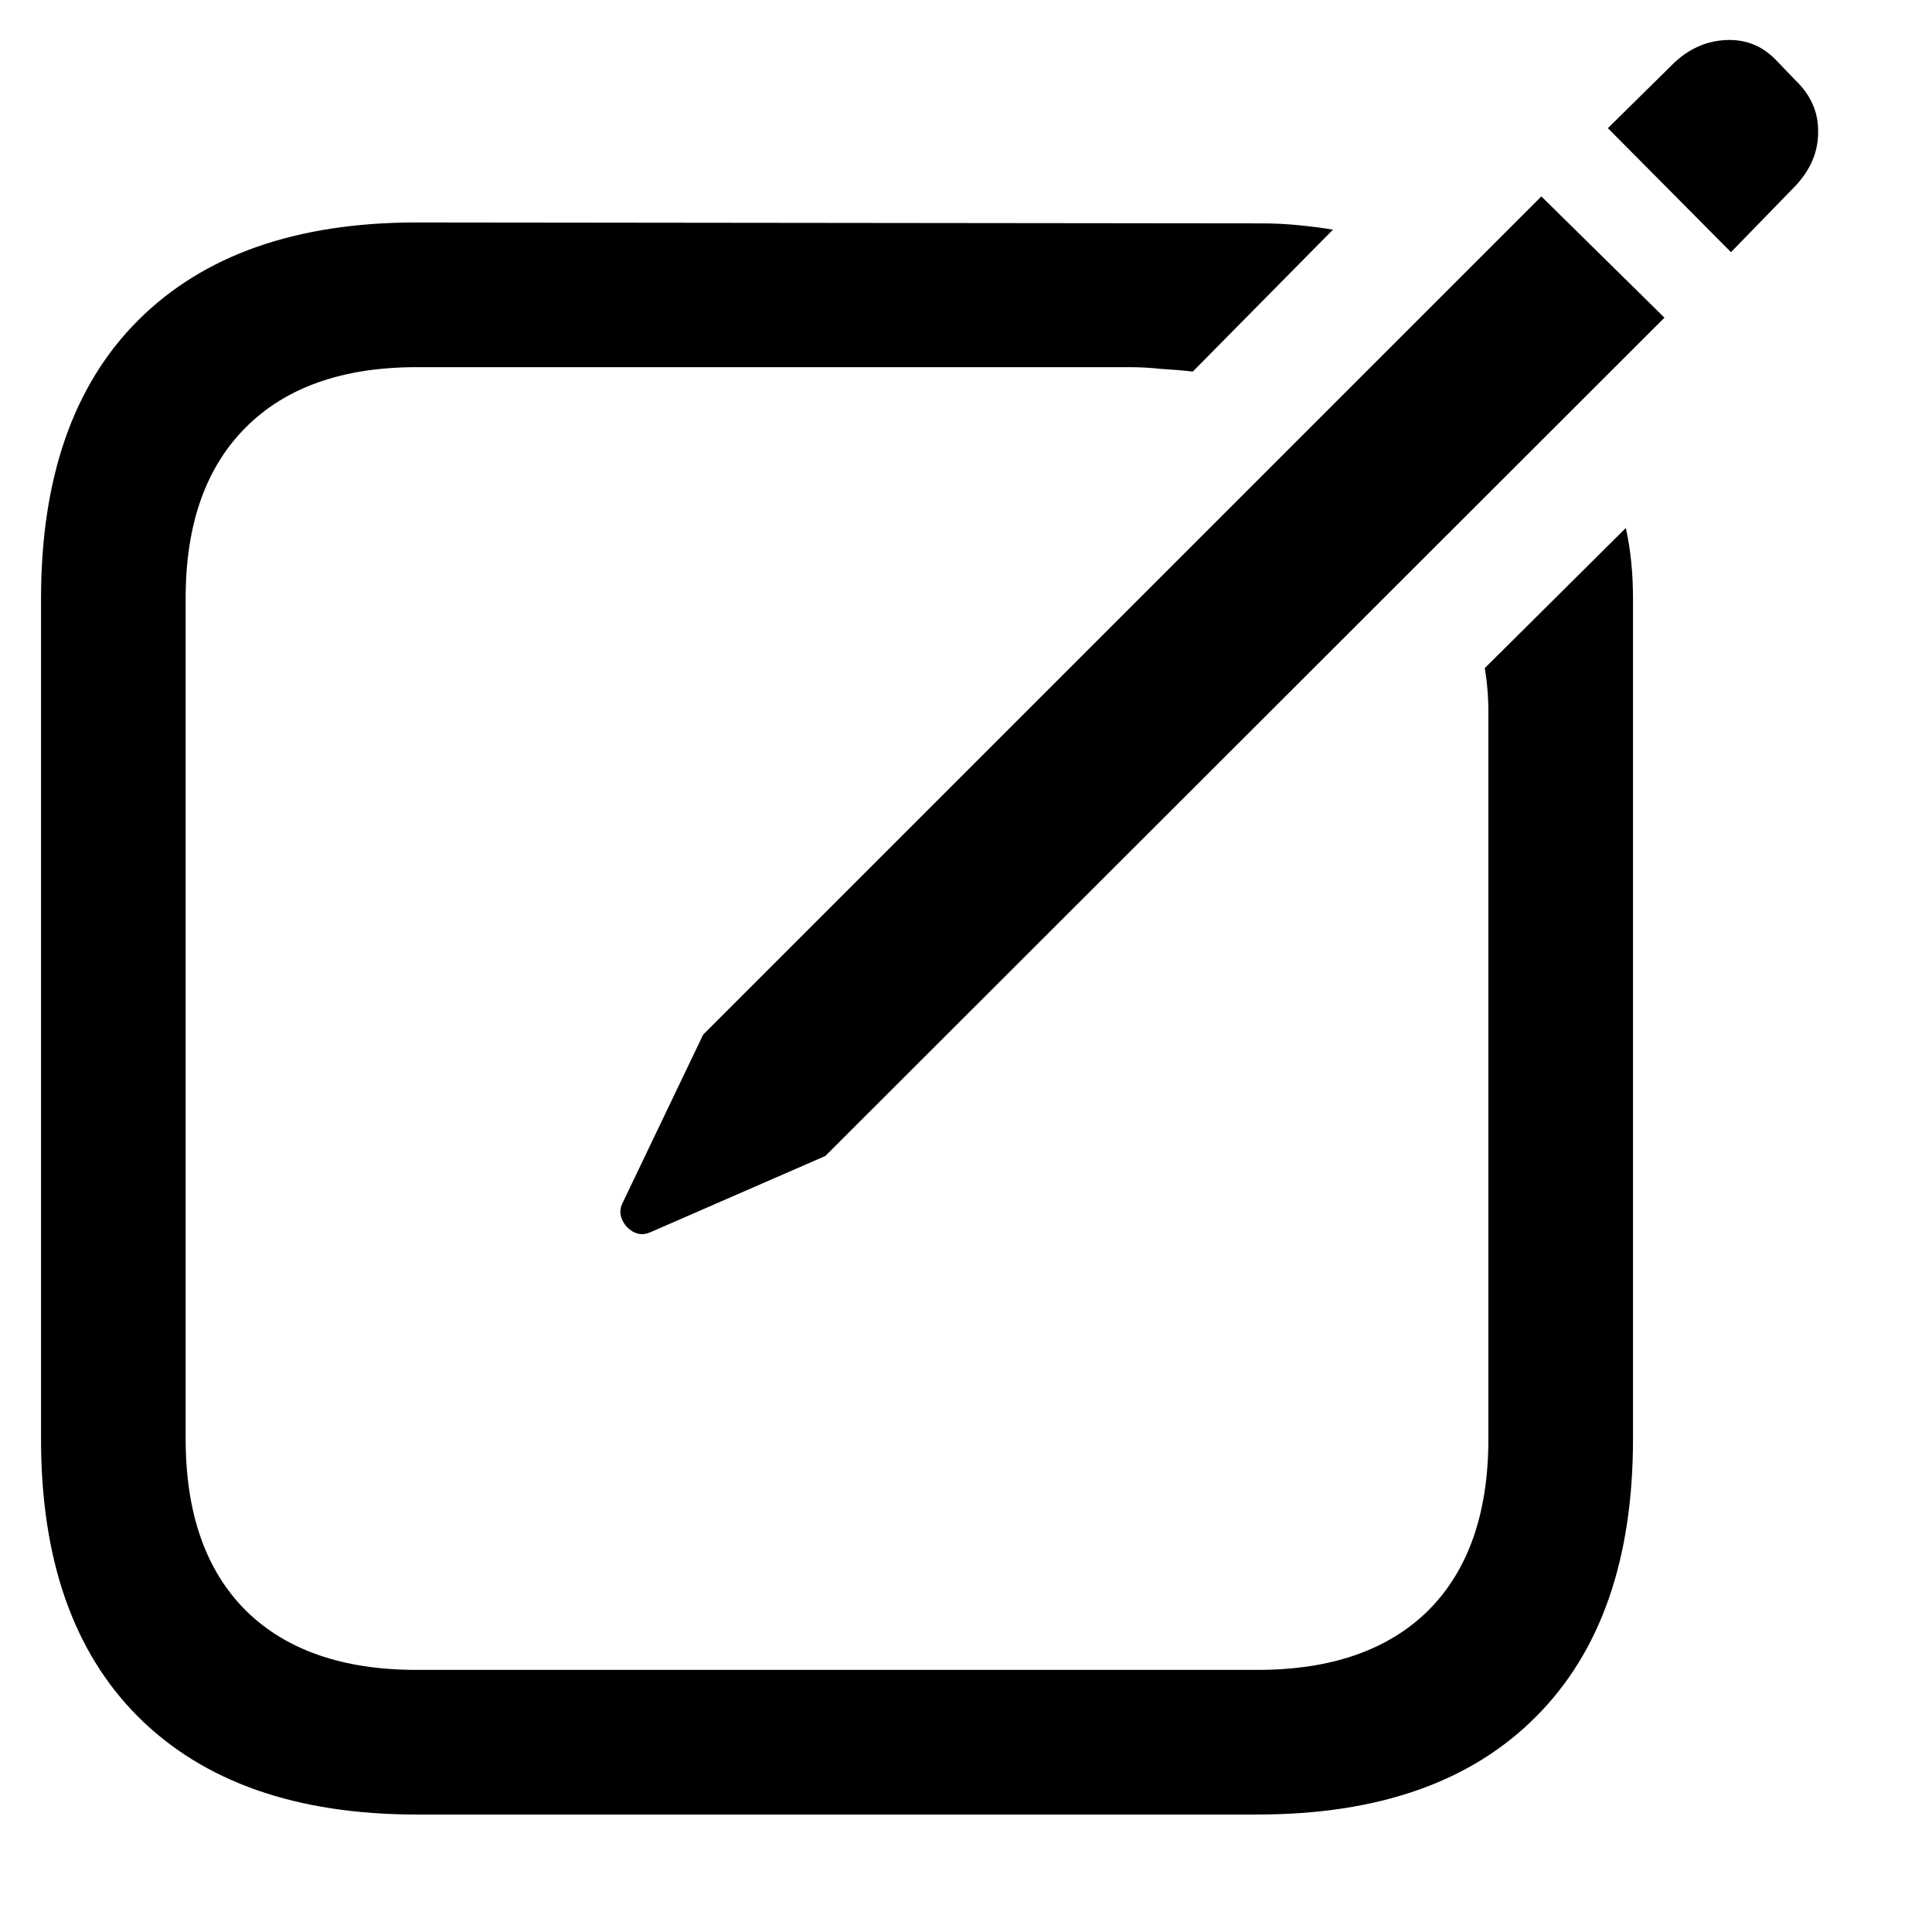
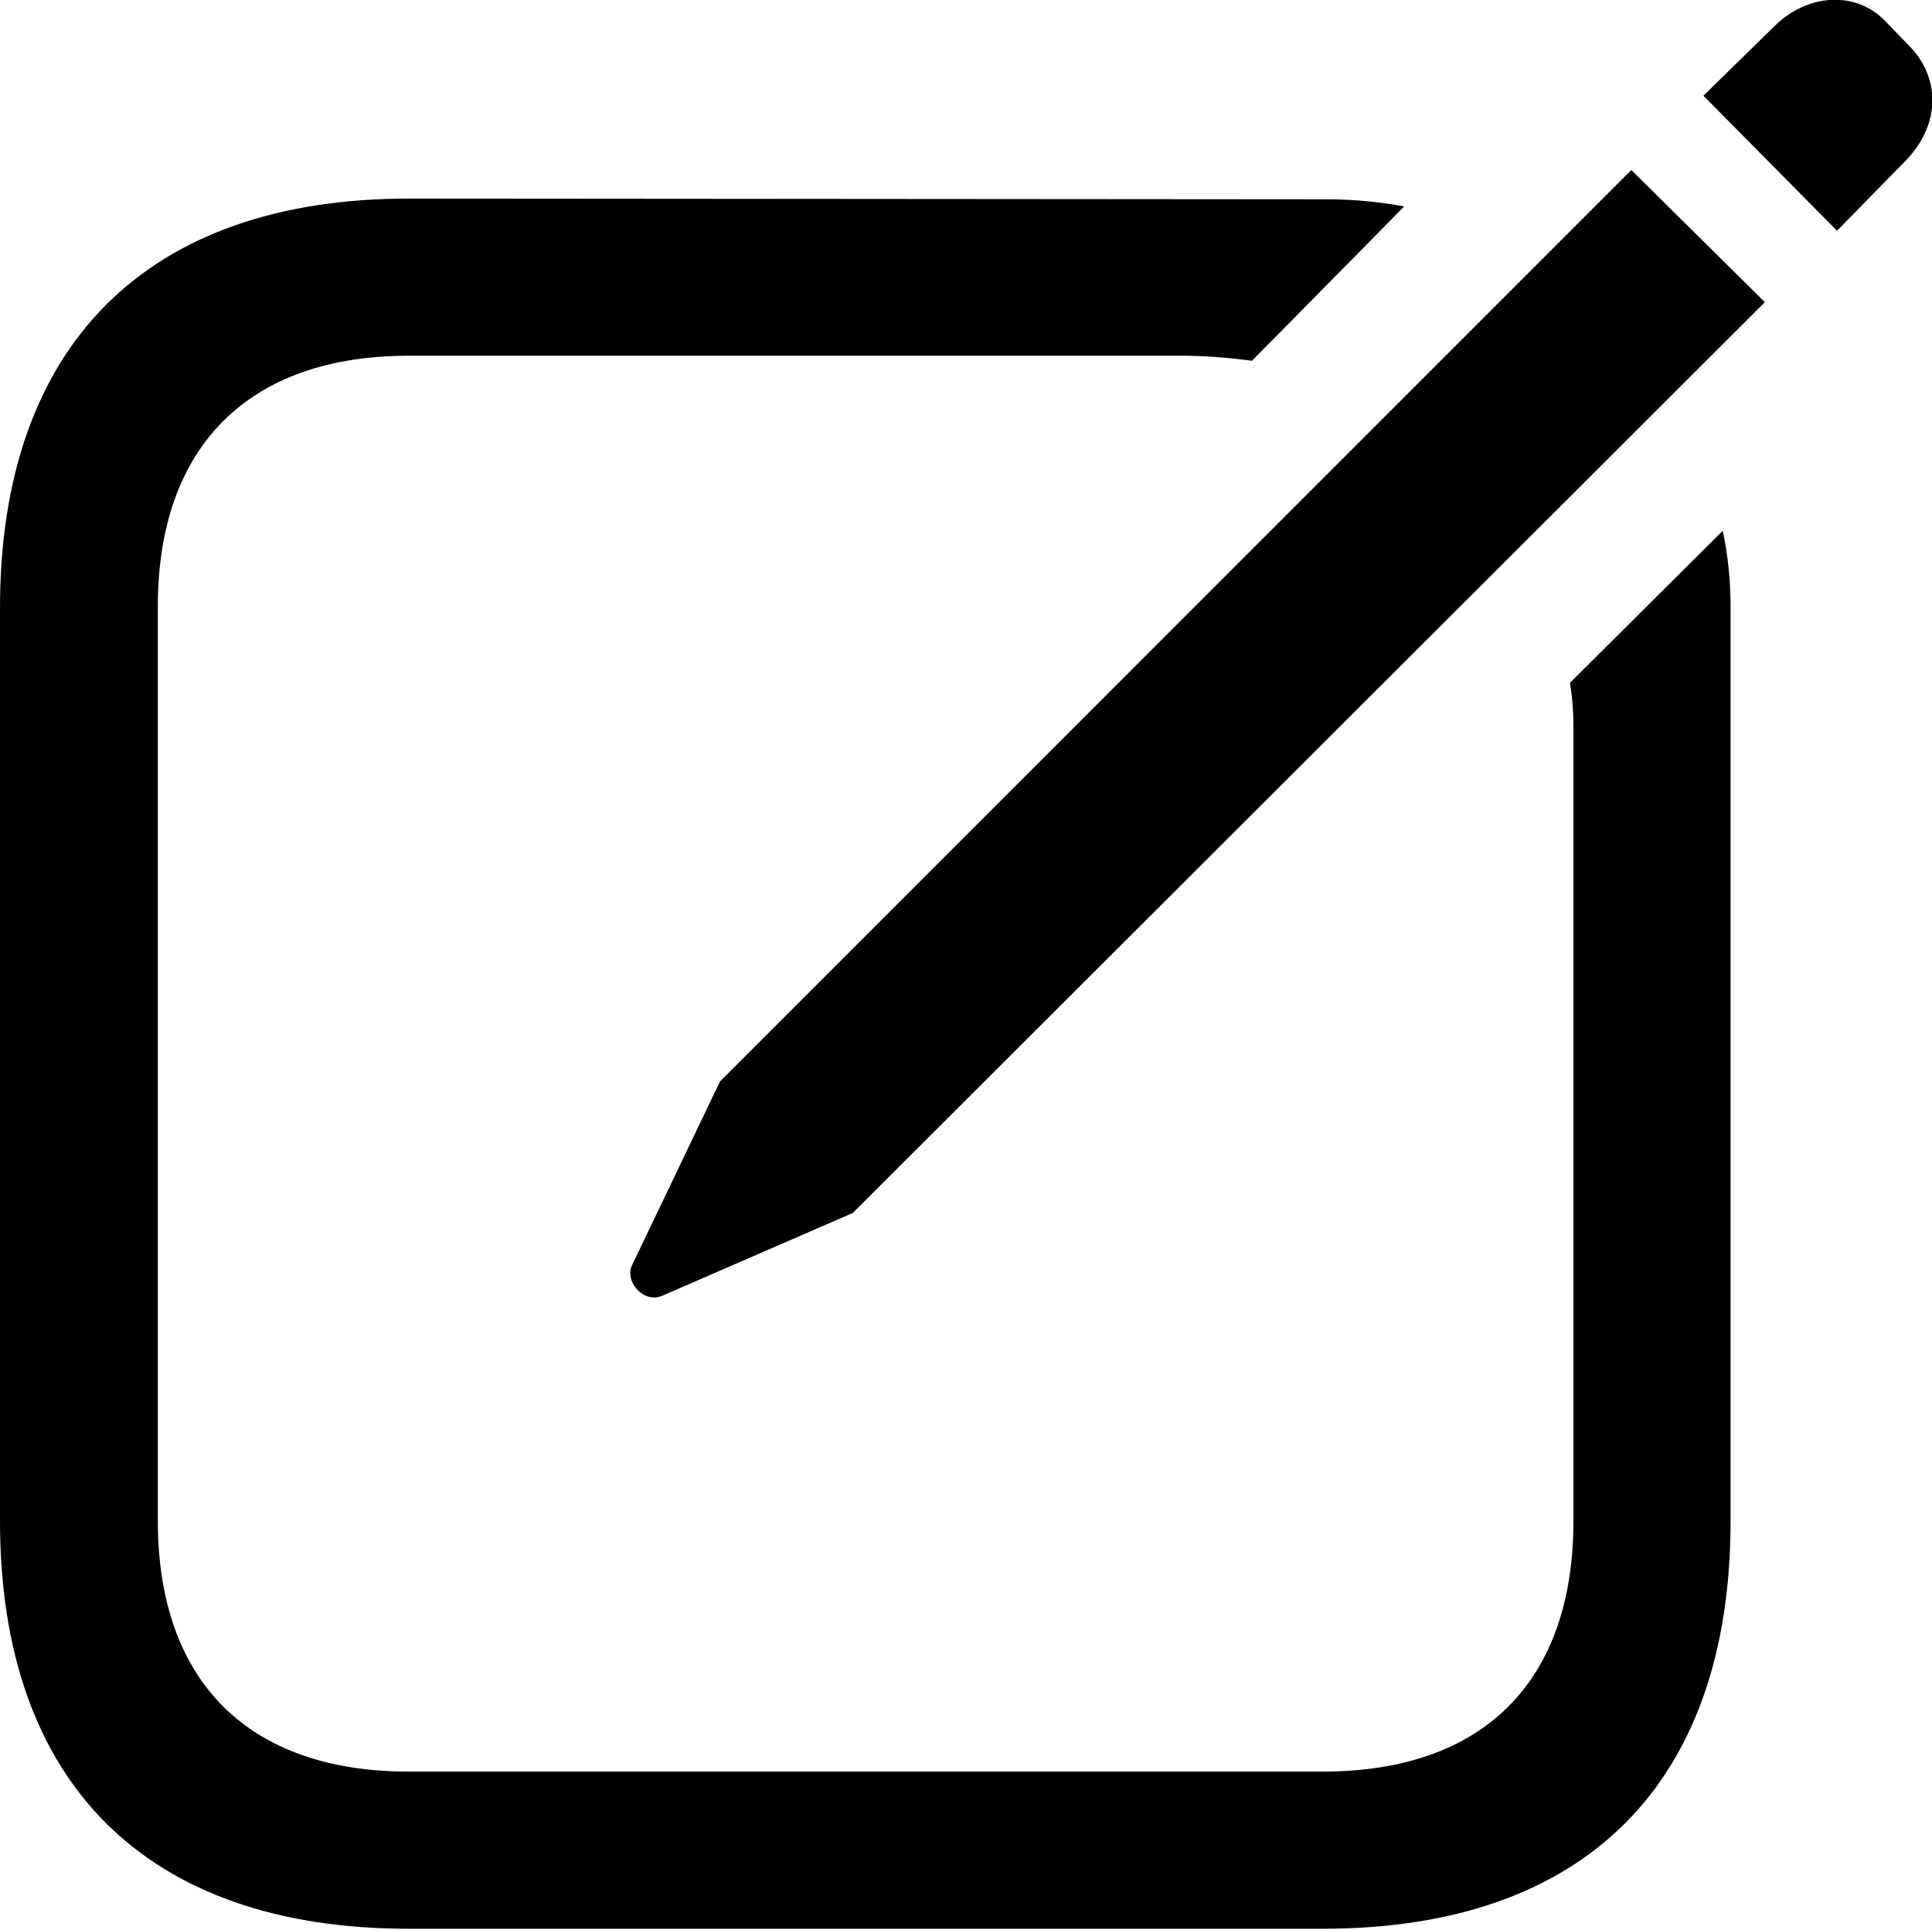
- <svg xmlns="http://www.w3.org/2000/svg" width="21" height="21" viewBox="0 0 21 21" fill="currentColor">
-   <path d="M4.528 19.723C3.219 19.723 2.21 19.368 1.5 18.659C0.797 17.955 0.446 16.95 0.446 15.641V6.51C0.446 5.195 0.797 4.186 1.5 3.483C2.21 2.773 3.219 2.418 4.528 2.418L13.717 2.428C13.854 2.428 13.987 2.435 14.117 2.448C14.248 2.461 14.371 2.477 14.489 2.496L12.965 4.039C12.854 4.026 12.741 4.017 12.623 4.01C12.506 3.997 12.389 3.991 12.272 3.991H4.528C3.727 3.991 3.108 4.209 2.672 4.645C2.236 5.081 2.018 5.7 2.018 6.5V15.641C2.018 16.448 2.236 17.07 2.672 17.506C3.108 17.936 3.727 18.151 4.528 18.151H13.668C14.469 18.151 15.088 17.936 15.524 17.506C15.96 17.07 16.178 16.448 16.178 15.641V7.75C16.178 7.659 16.175 7.575 16.168 7.496C16.162 7.418 16.152 7.34 16.139 7.262L17.672 5.739C17.698 5.856 17.718 5.98 17.731 6.11C17.744 6.24 17.75 6.373 17.75 6.51V15.641C17.75 16.95 17.399 17.955 16.696 18.659C15.992 19.368 14.983 19.723 13.668 19.723H4.528ZM7.067 13.395C6.976 13.434 6.891 13.414 6.813 13.336C6.741 13.252 6.725 13.167 6.764 13.082L7.643 11.246L16.754 2.135L18.092 3.453L8.971 12.565L7.067 13.395ZM18.815 2.741L17.477 1.393L18.19 0.69C18.352 0.534 18.538 0.449 18.746 0.436C18.961 0.423 19.143 0.491 19.293 0.641L19.518 0.875C19.687 1.038 19.768 1.227 19.762 1.442C19.762 1.65 19.681 1.842 19.518 2.018L18.815 2.741Z" fill="currentColor" />
+ <svg xmlns="http://www.w3.org/2000/svg" viewBox="4.89 2.35 27.05 27.01" width="27.05" height="27.01" fill="currentColor">
+   <path d="M30.61 5.58L31.60 4.57C32.06 4.07 32.06 3.42 31.60 2.97L31.28 2.64C30.86 2.21 30.19 2.27 29.74 2.71L28.74 3.69ZM14.16 20.49L16.83 19.33L29.60 6.58L27.73 4.73L14.97 17.49L13.74 20.06C13.63 20.29 13.90 20.60 14.16 20.49ZM10.61 29.35L23.41 29.35C27.08 29.35 29.12 27.32 29.12 23.64L29.12 10.86C29.12 10.47 29.08 10.10 29.01 9.78L26.87 11.91C26.91 12.13 26.92 12.35 26.92 12.59L26.92 23.64C26.92 25.89 25.66 27.15 23.41 27.15L10.61 27.15C8.37 27.15 7.10 25.89 7.10 23.64L7.10 10.84C7.10 8.60 8.37 7.33 10.61 7.33L21.45 7.33C21.78 7.33 22.12 7.36 22.42 7.40L24.55 5.24C24.23 5.18 23.86 5.14 23.47 5.14L10.61 5.13C6.95 5.13 4.89 7.18 4.89 10.86L4.89 23.64C4.89 27.32 6.95 29.35 10.61 29.35Z" />
</svg>
